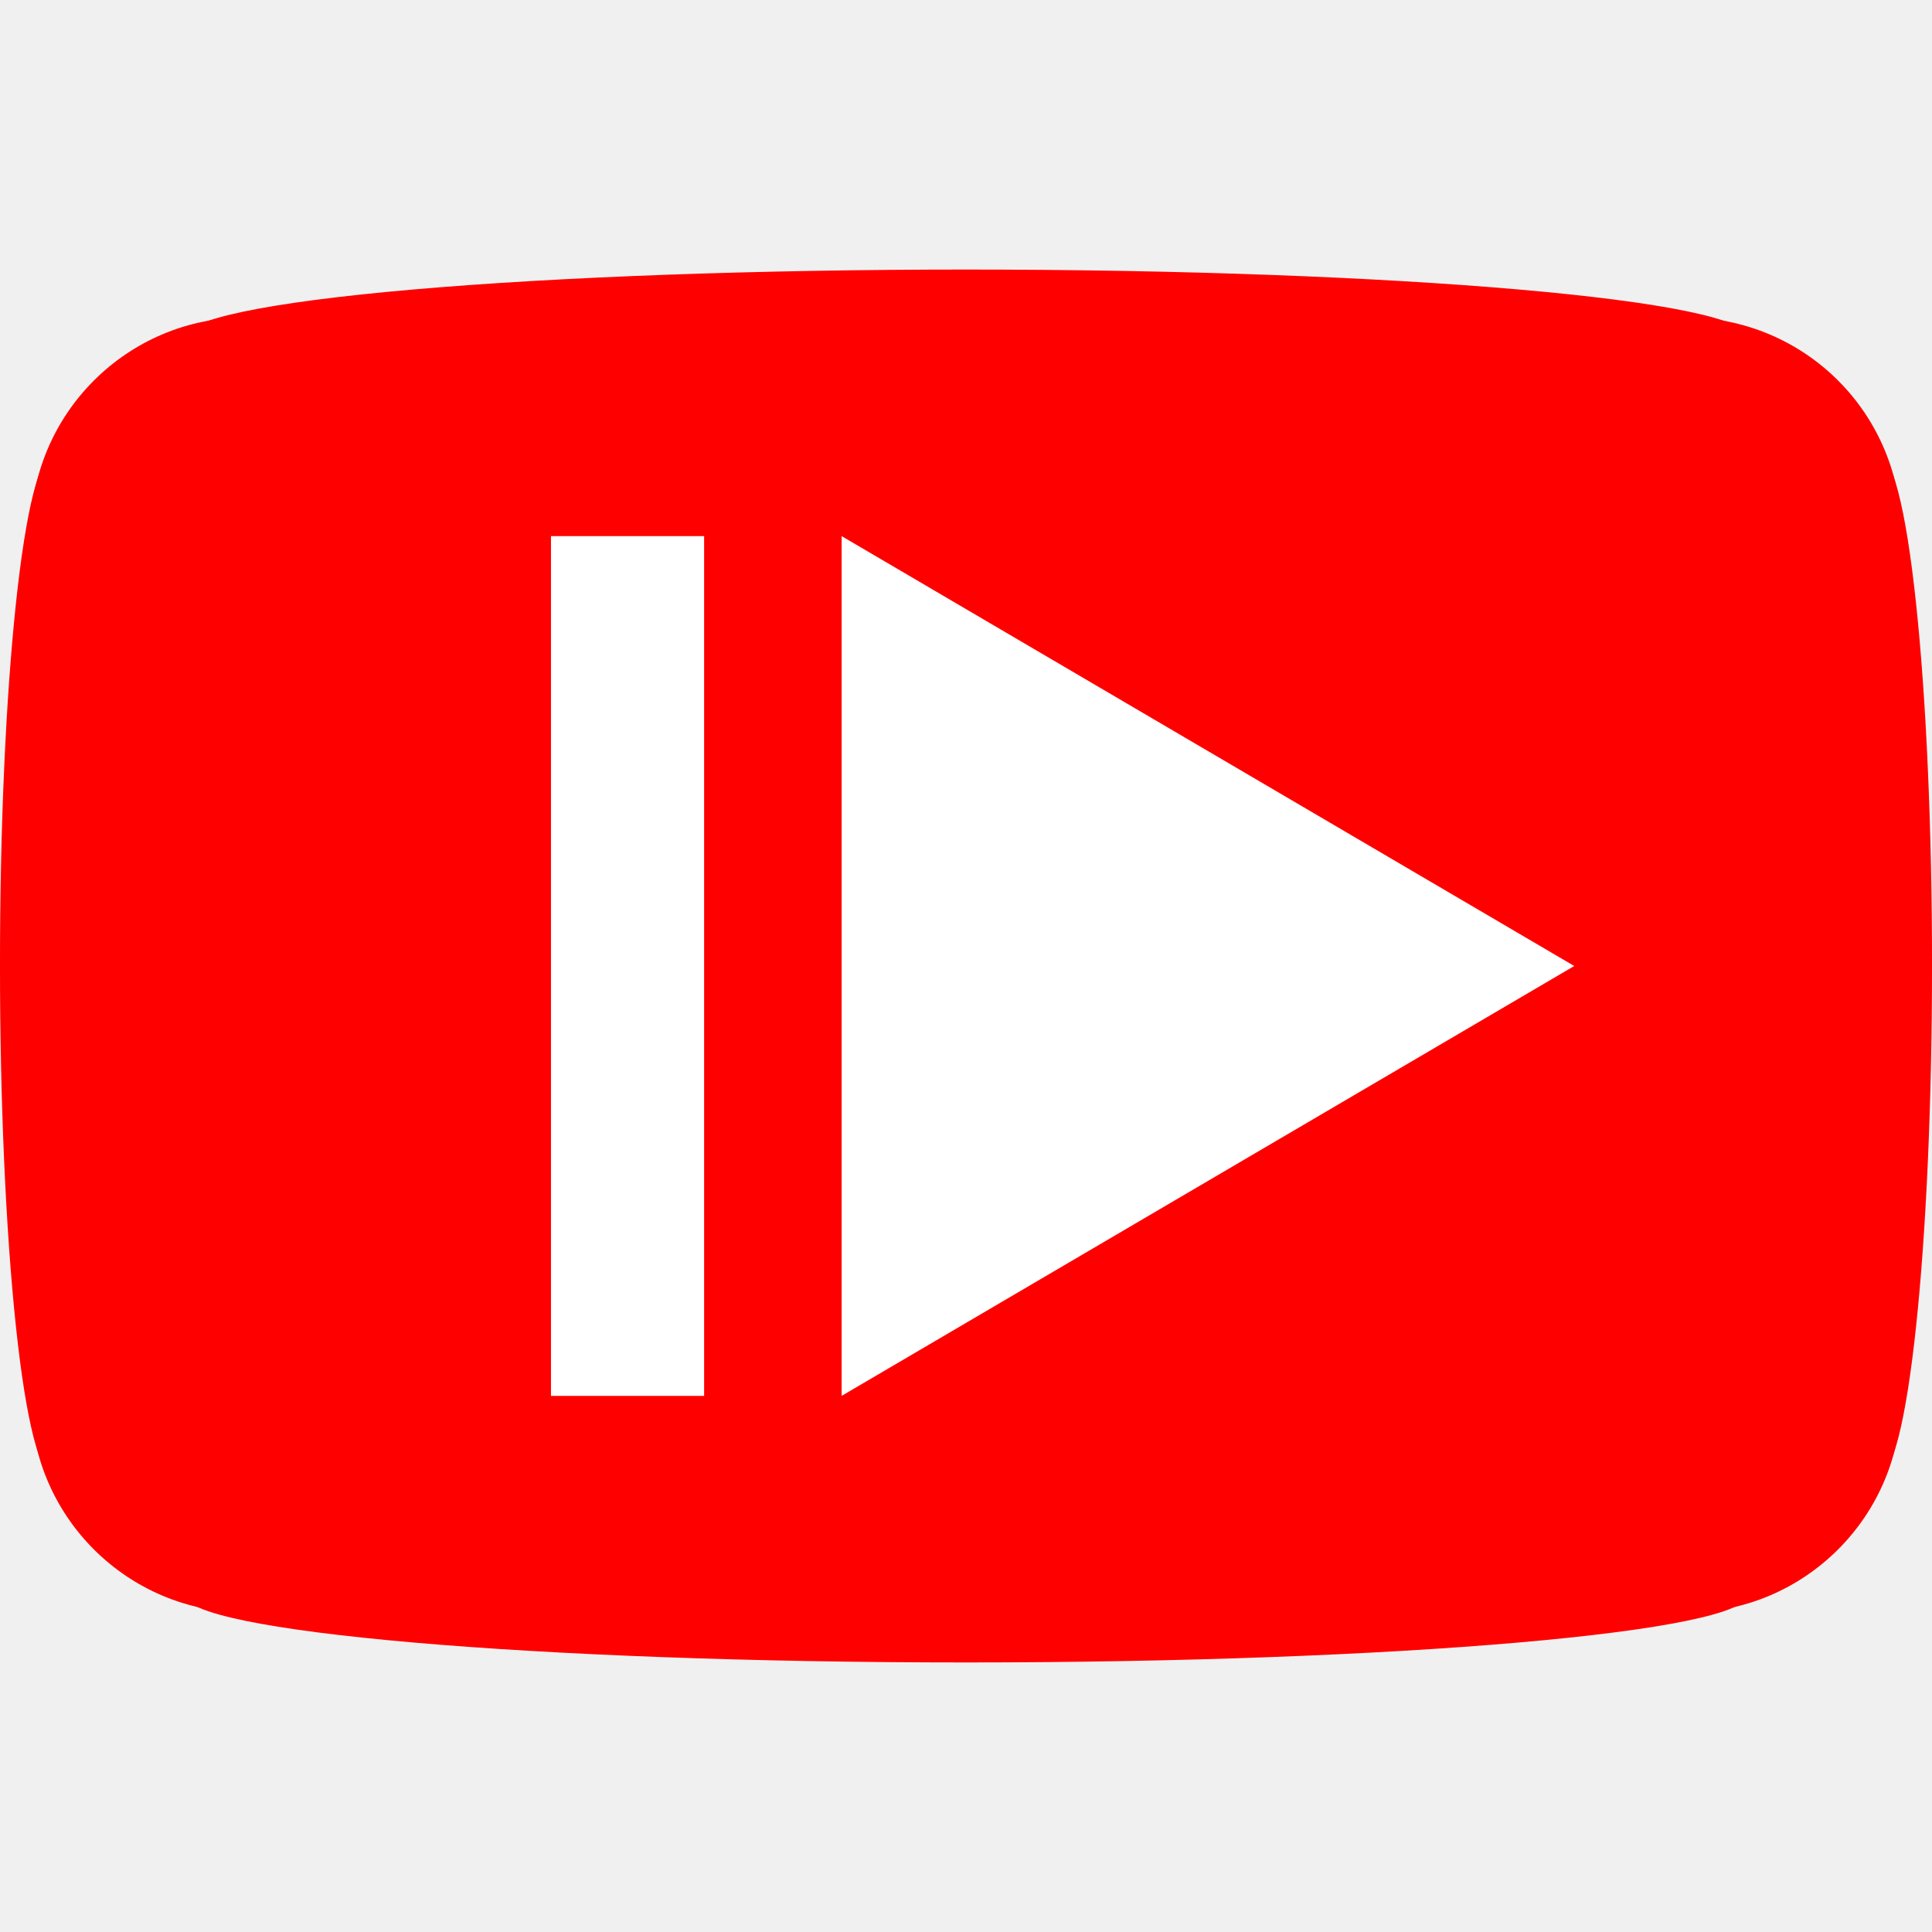
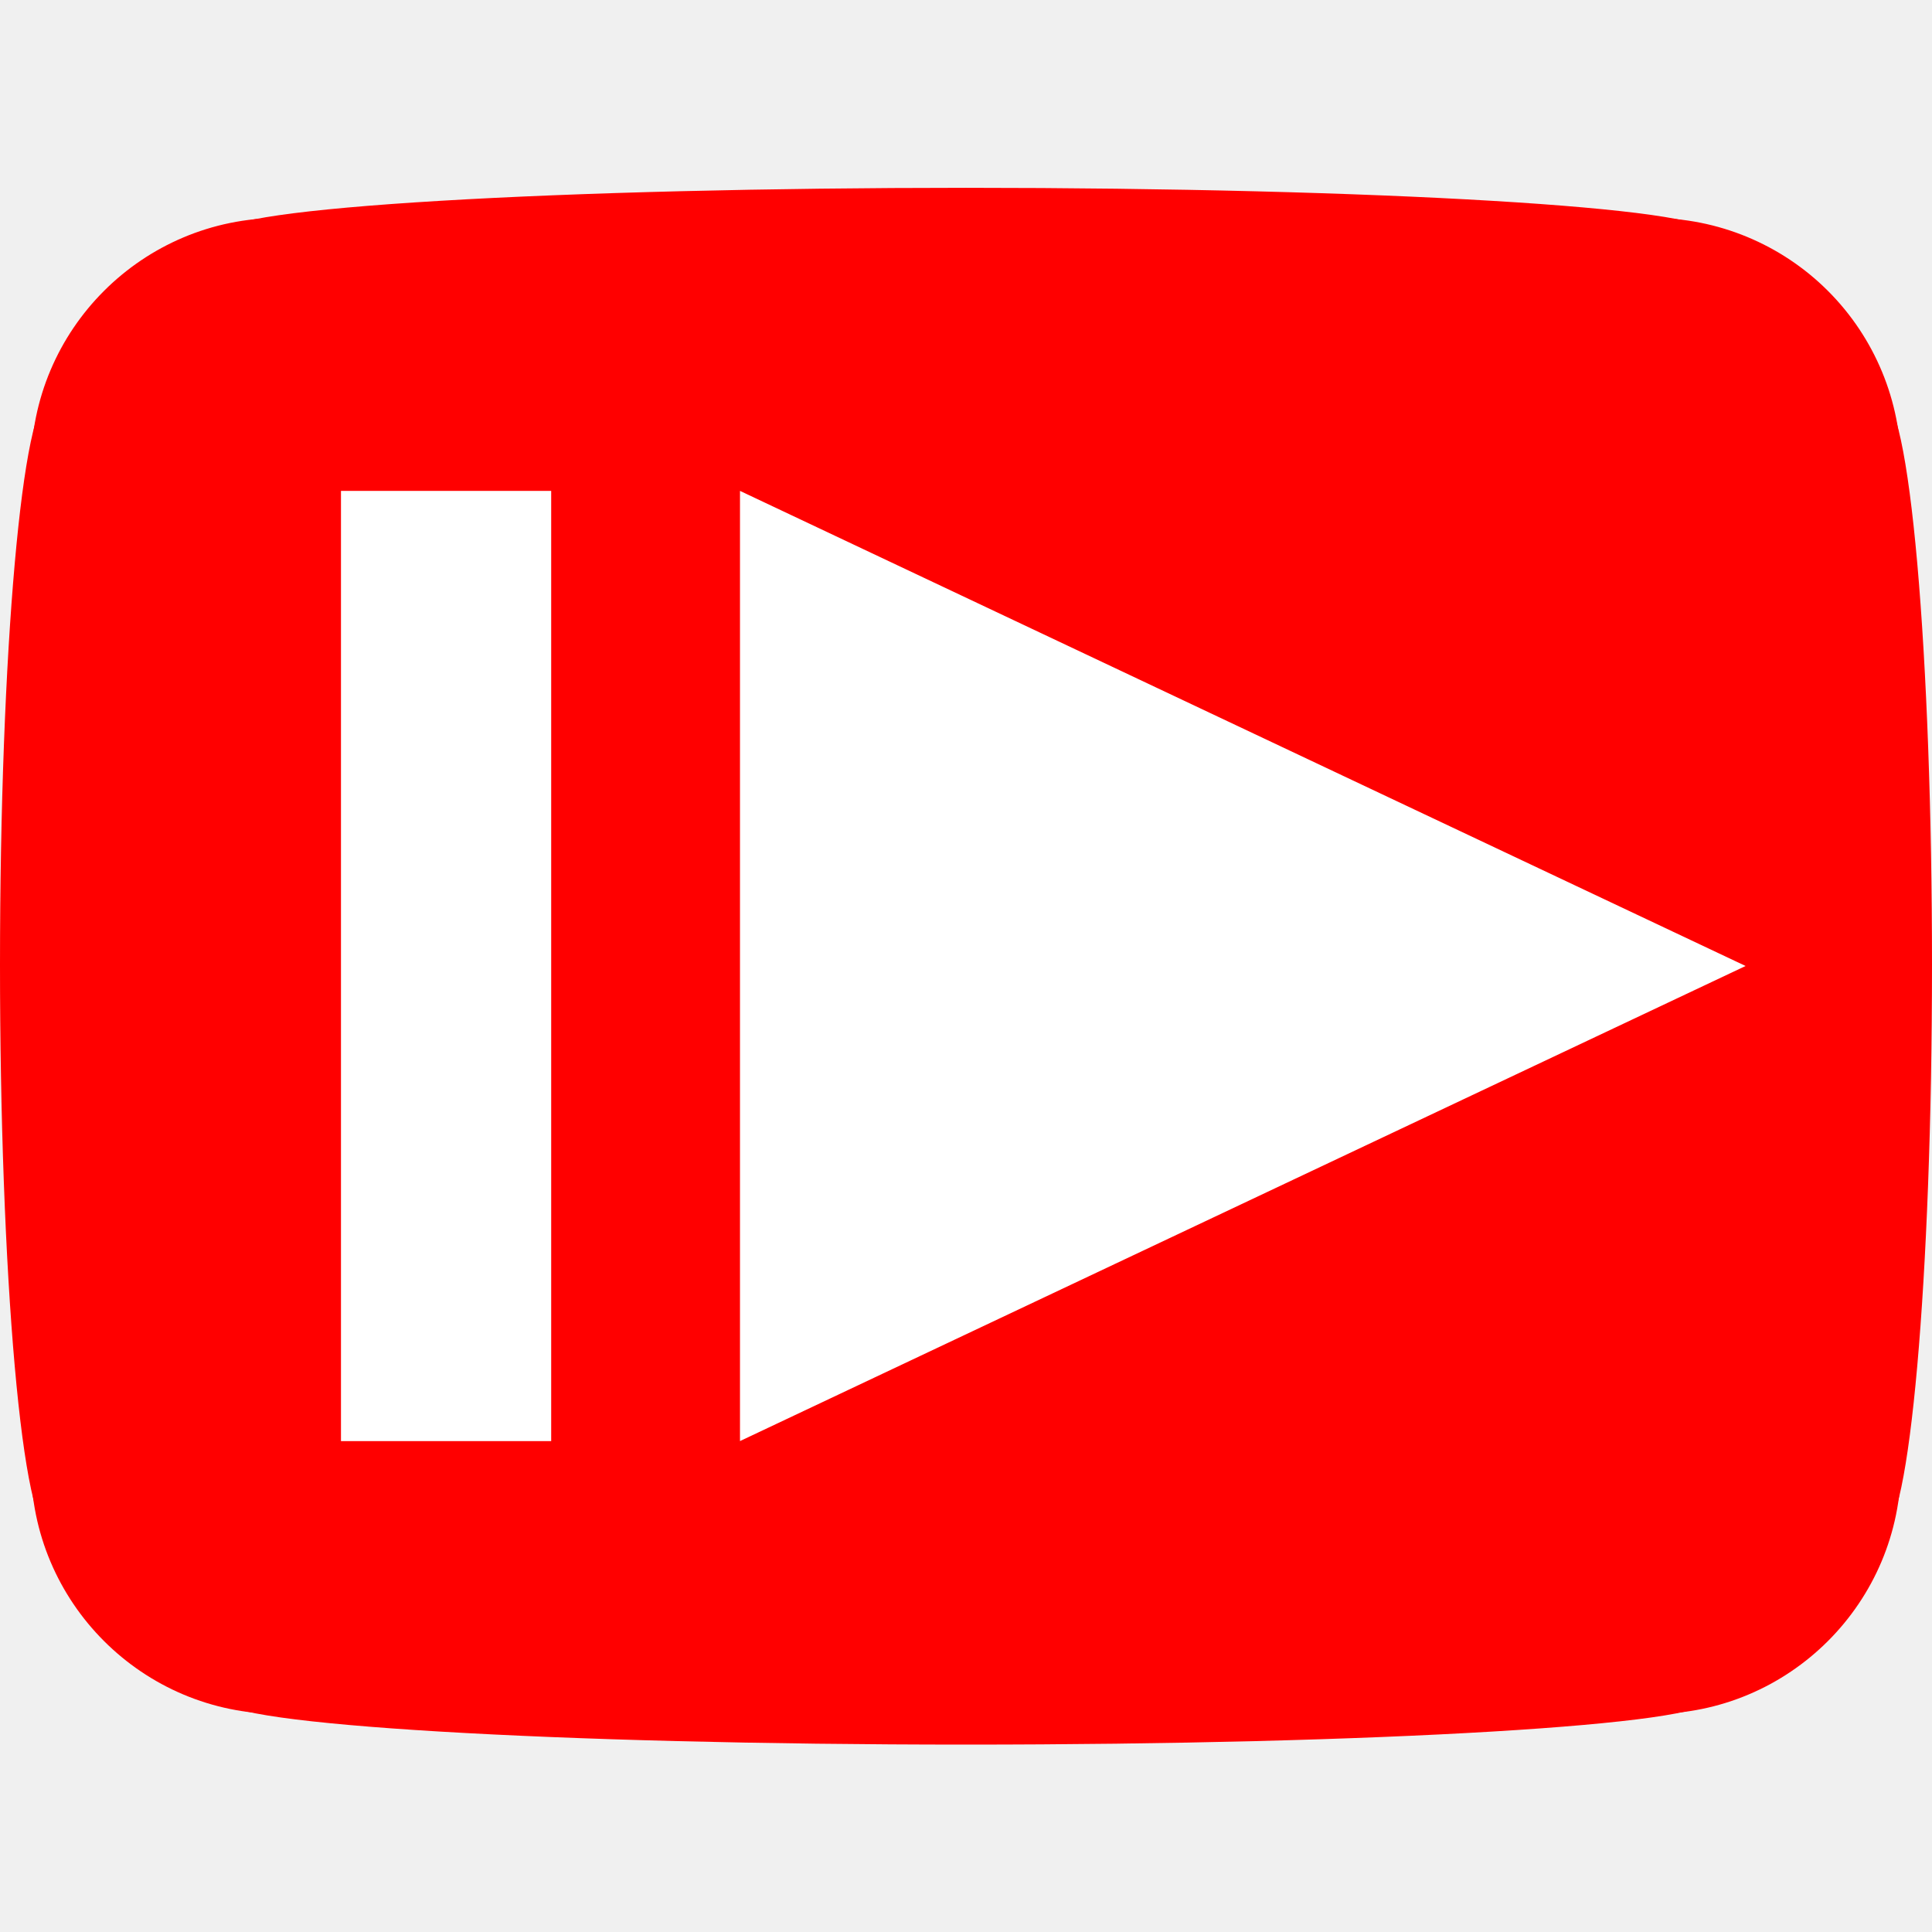
<svg xmlns="http://www.w3.org/2000/svg" version="1.1" viewBox="0.0 0.0 480.0 480.0" fill="none" stroke="none" stroke-linecap="square" stroke-miterlimit="10">
  <clipPath id="p.0">
    <path d="m0 0l480.0 0l0 480.0l-480.0 0l0 -480.0z" clip-rule="nonzero" />
  </clipPath>
  <g clip-path="url(#p.0)">
    <path fill="#000000" fill-opacity="0.0" d="m0 0l480.0 0l0 480.0l-480.0 0z" fill-rule="evenodd" />
-     <path fill="#ff0000" d="m7.608 132.478l0 0c0 -29.622 24.014 -53.636 53.636 -53.636l357.509 0c14.225 0 27.868 5.651 37.926 15.71c10.059 10.059 15.71 23.701 15.71 37.926l0 214.538c0 29.622 -24.014 53.636 -53.636 53.636l-357.509 0c-29.622 0 -53.636 -24.014 -53.636 -53.636z" fill-rule="evenodd" />
-     <path fill="#ff0000" d="m45.647 83.918c0 -4.495 20.476 -8.806 56.924 -11.985c36.448 -3.179 85.882 -4.964 137.428 -4.964l0 0c107.338 0 194.352 7.588 194.352 16.949l0 0c0 9.361 -87.014 16.949 -194.352 16.949l0 0c-107.338 0 -194.352 -7.588 -194.352 -16.949z" fill-rule="evenodd" />
-     <path fill="#ff0000" d="m45.647 396.082c0 -4.495 20.476 -8.806 56.924 -11.985c36.448 -3.179 85.882 -4.964 137.428 -4.964l0 0c107.338 0 194.352 7.588 194.352 16.949l0 0c0 9.361 -87.014 16.949 -194.352 16.949l0 0c-107.338 0 -194.352 -7.588 -194.352 -16.949z" fill-rule="evenodd" />
-     <path fill="#ff0000" d="m-0.004 239.747l0 0c0 -70.159 6.057 -127.035 13.53 -127.035l0 0c3.588 0 7.03 13.384 9.567 37.208c2.537 23.824 3.963 56.135 3.963 89.827l0 0c0 70.159 -6.057 127.035 -13.53 127.035l0 0c-3.588 0 -7.03 -13.384 -9.567 -37.208c-2.537 -23.824 -3.963 -56.135 -3.963 -89.827z" fill-rule="evenodd" />
-     <path fill="#ff0000" d="m452.944 239.747l0 0c0 -70.159 6.057 -127.035 13.53 -127.035l0 0c3.588 0 7.03 13.384 9.567 37.208c2.537 23.824 3.963 56.135 3.963 89.827l0 0c0 70.159 -6.057 127.035 -13.53 127.035l0 0c-3.588 0 -7.03 -13.384 -9.567 -37.208c-2.537 -23.824 -3.963 -56.135 -3.963 -89.827z" fill-rule="evenodd" />
-     <path fill="#ffffff" d="m209.107 133.2l182.005 106.8l-182.005 106.8z" fill-rule="evenodd" />
-     <path fill="#ffffff" d="m136.888 133.2l38.047 0l0 213.606l-38.047 0z" fill-rule="evenodd" />
+     <path fill="#ff0000" d="m7.68 116.094l0 0c0 -34.215 27.737 -61.952 61.952 -61.952l340.726 0c16.431 0 32.188 6.527 43.807 18.145c11.618 11.618 18.145 27.376 18.145 43.807l0 247.8c0 34.215 -27.737 61.952 -61.952 61.952l-340.726 0l0 0c-34.215 0 -61.952 -27.737 -61.952 -61.952z" fill-rule="evenodd" />
+     <path fill="#ff0000" d="m1.6692914E-8 239.714l0 0c0 -77.849 5.592 -140.959 12.489 -140.959l0 0c3.312 0 6.489 14.851 8.831 41.286c2.342 26.435 3.658 62.288 3.658 99.673l0 0c0 77.849 -5.592 140.959 -12.489 140.959l0 0c-3.312 0 -6.489 -14.851 -8.831 -41.286c-2.342 -26.435 -3.658 -62.288 -3.658 -99.673z" fill-rule="evenodd" />
+     <path fill="#ff0000" d="m455.024 239.65l0 0c0 -77.852 5.591 -140.964 12.488 -140.964l0 0c3.312 0 6.488 14.852 8.83 41.287c2.342 26.436 3.658 62.291 3.658 99.676l0 0c0 77.852 -5.591 140.964 -12.488 140.964l0 0c-3.312 0 -6.488 -14.852 -8.83 -41.287c-2.342 -26.436 -3.658 -62.291 -3.658 -99.676z" fill-rule="evenodd" />
+     <path fill="#ff0000" d="m55.197 57.698l0 0c0 -2.927 19.47 -5.734 54.128 -7.804c34.657 -2.07 81.663 -3.232 130.676 -3.232l0 0c102.064 0 184.803 4.941 184.803 11.036l0 0c0 6.095 -82.739 11.036 -184.803 11.036l0 0c-102.064 0 -184.803 -4.941 -184.803 -11.036z" fill-rule="evenodd" />
+     <path fill="#ff0000" d="m55.197 422.4l0 0c0 -2.928 19.47 -5.736 54.128 -7.806c34.657 -2.07 81.663 -3.233 130.676 -3.233l0 0c102.064 0 184.803 4.943 184.803 11.039l0 0c0 6.097 -82.739 11.039 -184.803 11.039l0 0c-102.064 0 -184.803 -4.942 -184.803 -11.039z" fill-rule="evenodd" />
+     <path fill="#ffffff" d="m183.848 121.961l249.838 118.035l-249.838 118.035z" fill-rule="evenodd" />
+     <path fill="#ffffff" d="m84.713 121.961l52.227 0l0 236.078l-52.227 0z" fill-rule="evenodd" />
  </g>
</svg>
